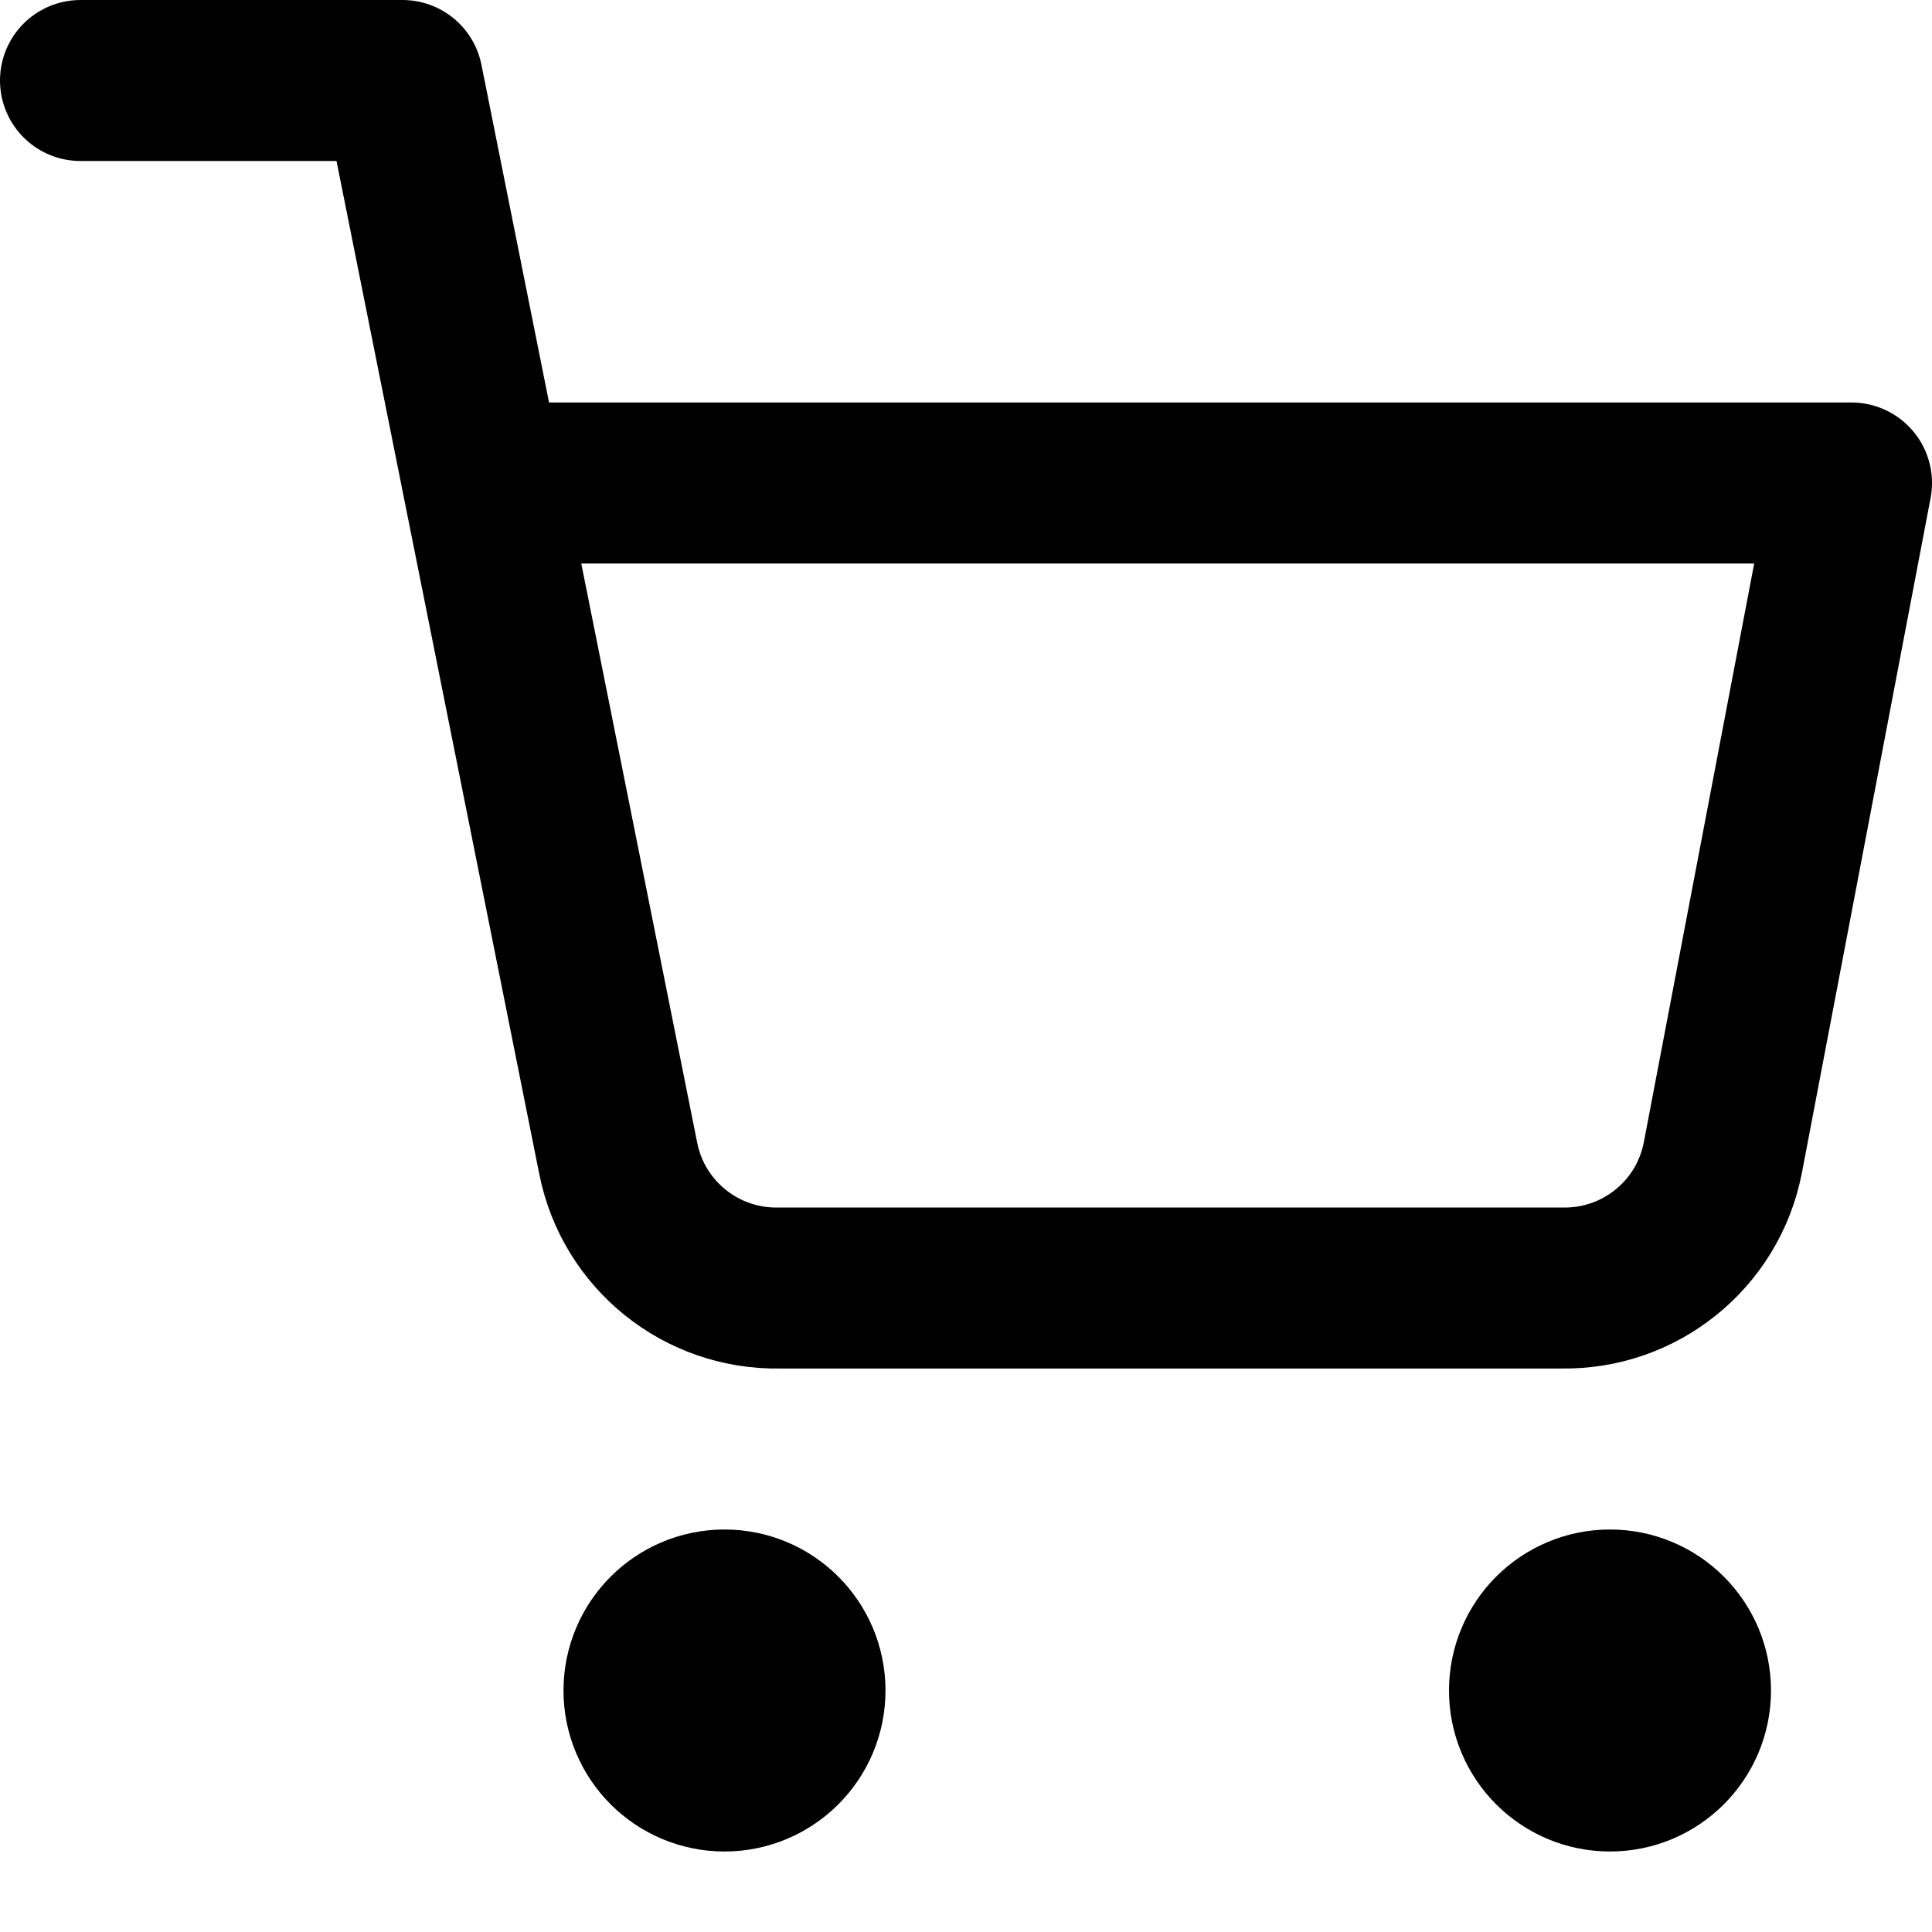
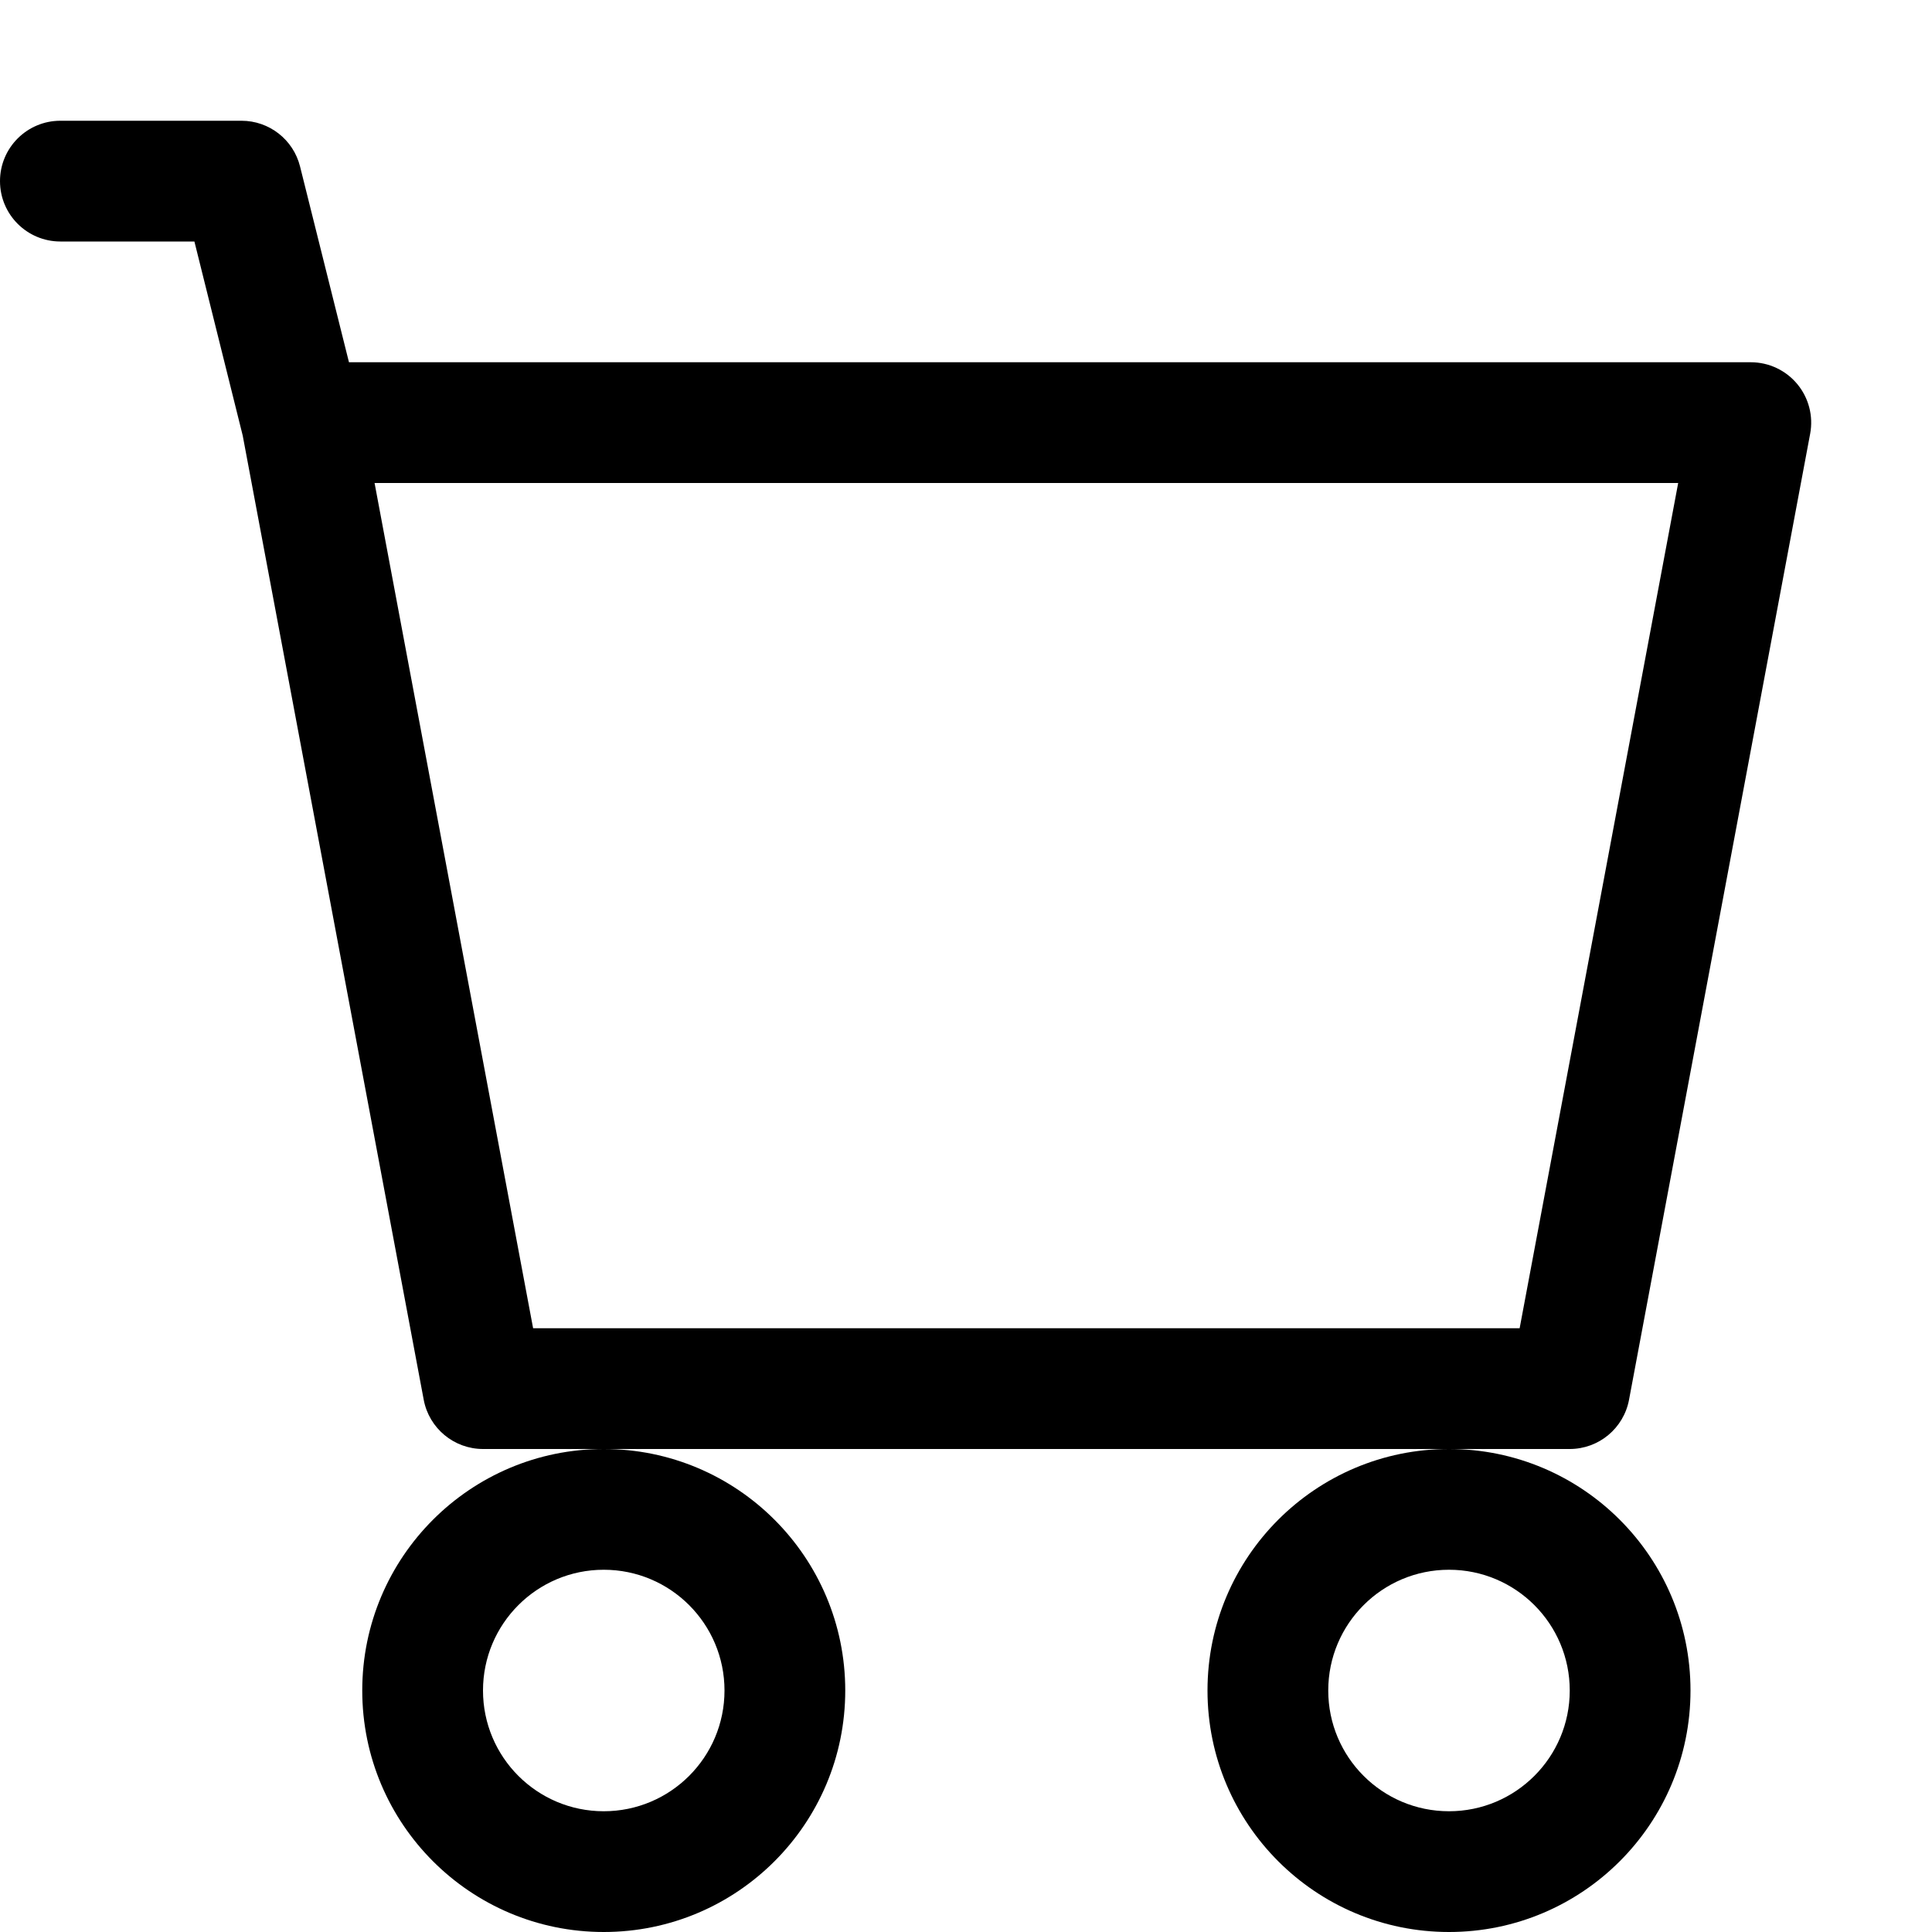
- <svg xmlns="http://www.w3.org/2000/svg" width="24" height="24" viewBox="0 0 24 24" fill="none" stroke="currentColor" stroke-width="2" stroke-linecap="round" stroke-linejoin="round" class="feather feather-shopping-cart">
-   <circle cx="9" cy="21" r="1" />
-   <circle cx="20" cy="21" r="1" />
-   <path d="M1 1h4l2.68 13.39a2 2 0 0 0 2 1.61h9.72a2 2 0 0 0 2-1.61L23 6H6" />
+ <svg xmlns="http://www.w3.org/2000/svg" width="16" height="16" fill="currentColor" class="bi bi-cart" viewBox="0 0 16 16">
+   <path d="M0 1.5A.5.5 0 0 1 .5 1H2a.5.5 0 0 1 .485.379L2.89 3H14.5a.5.5 0 0 1 .491.592l-1.5 8A.5.5 0 0 1 13 12H4a.5.5 0 0 1-.491-.408L2.01 3.607 1.61 2H.5a.5.5 0 0 1-.5-.5zM3.102 4l1.313 7h8.17l1.313-7H3.102zM5 12a2 2 0 1 0 0 4 2 2 0 0 0 0-4zm7 0a2 2 0 1 0 0 4 2 2 0 0 0 0-4zm-7 1a1 1 0 1 1 0 2 1 1 0 0 1 0-2zm7 0a1 1 0 1 1 0 2 1 1 0 0 1 0-2z" />
</svg>
